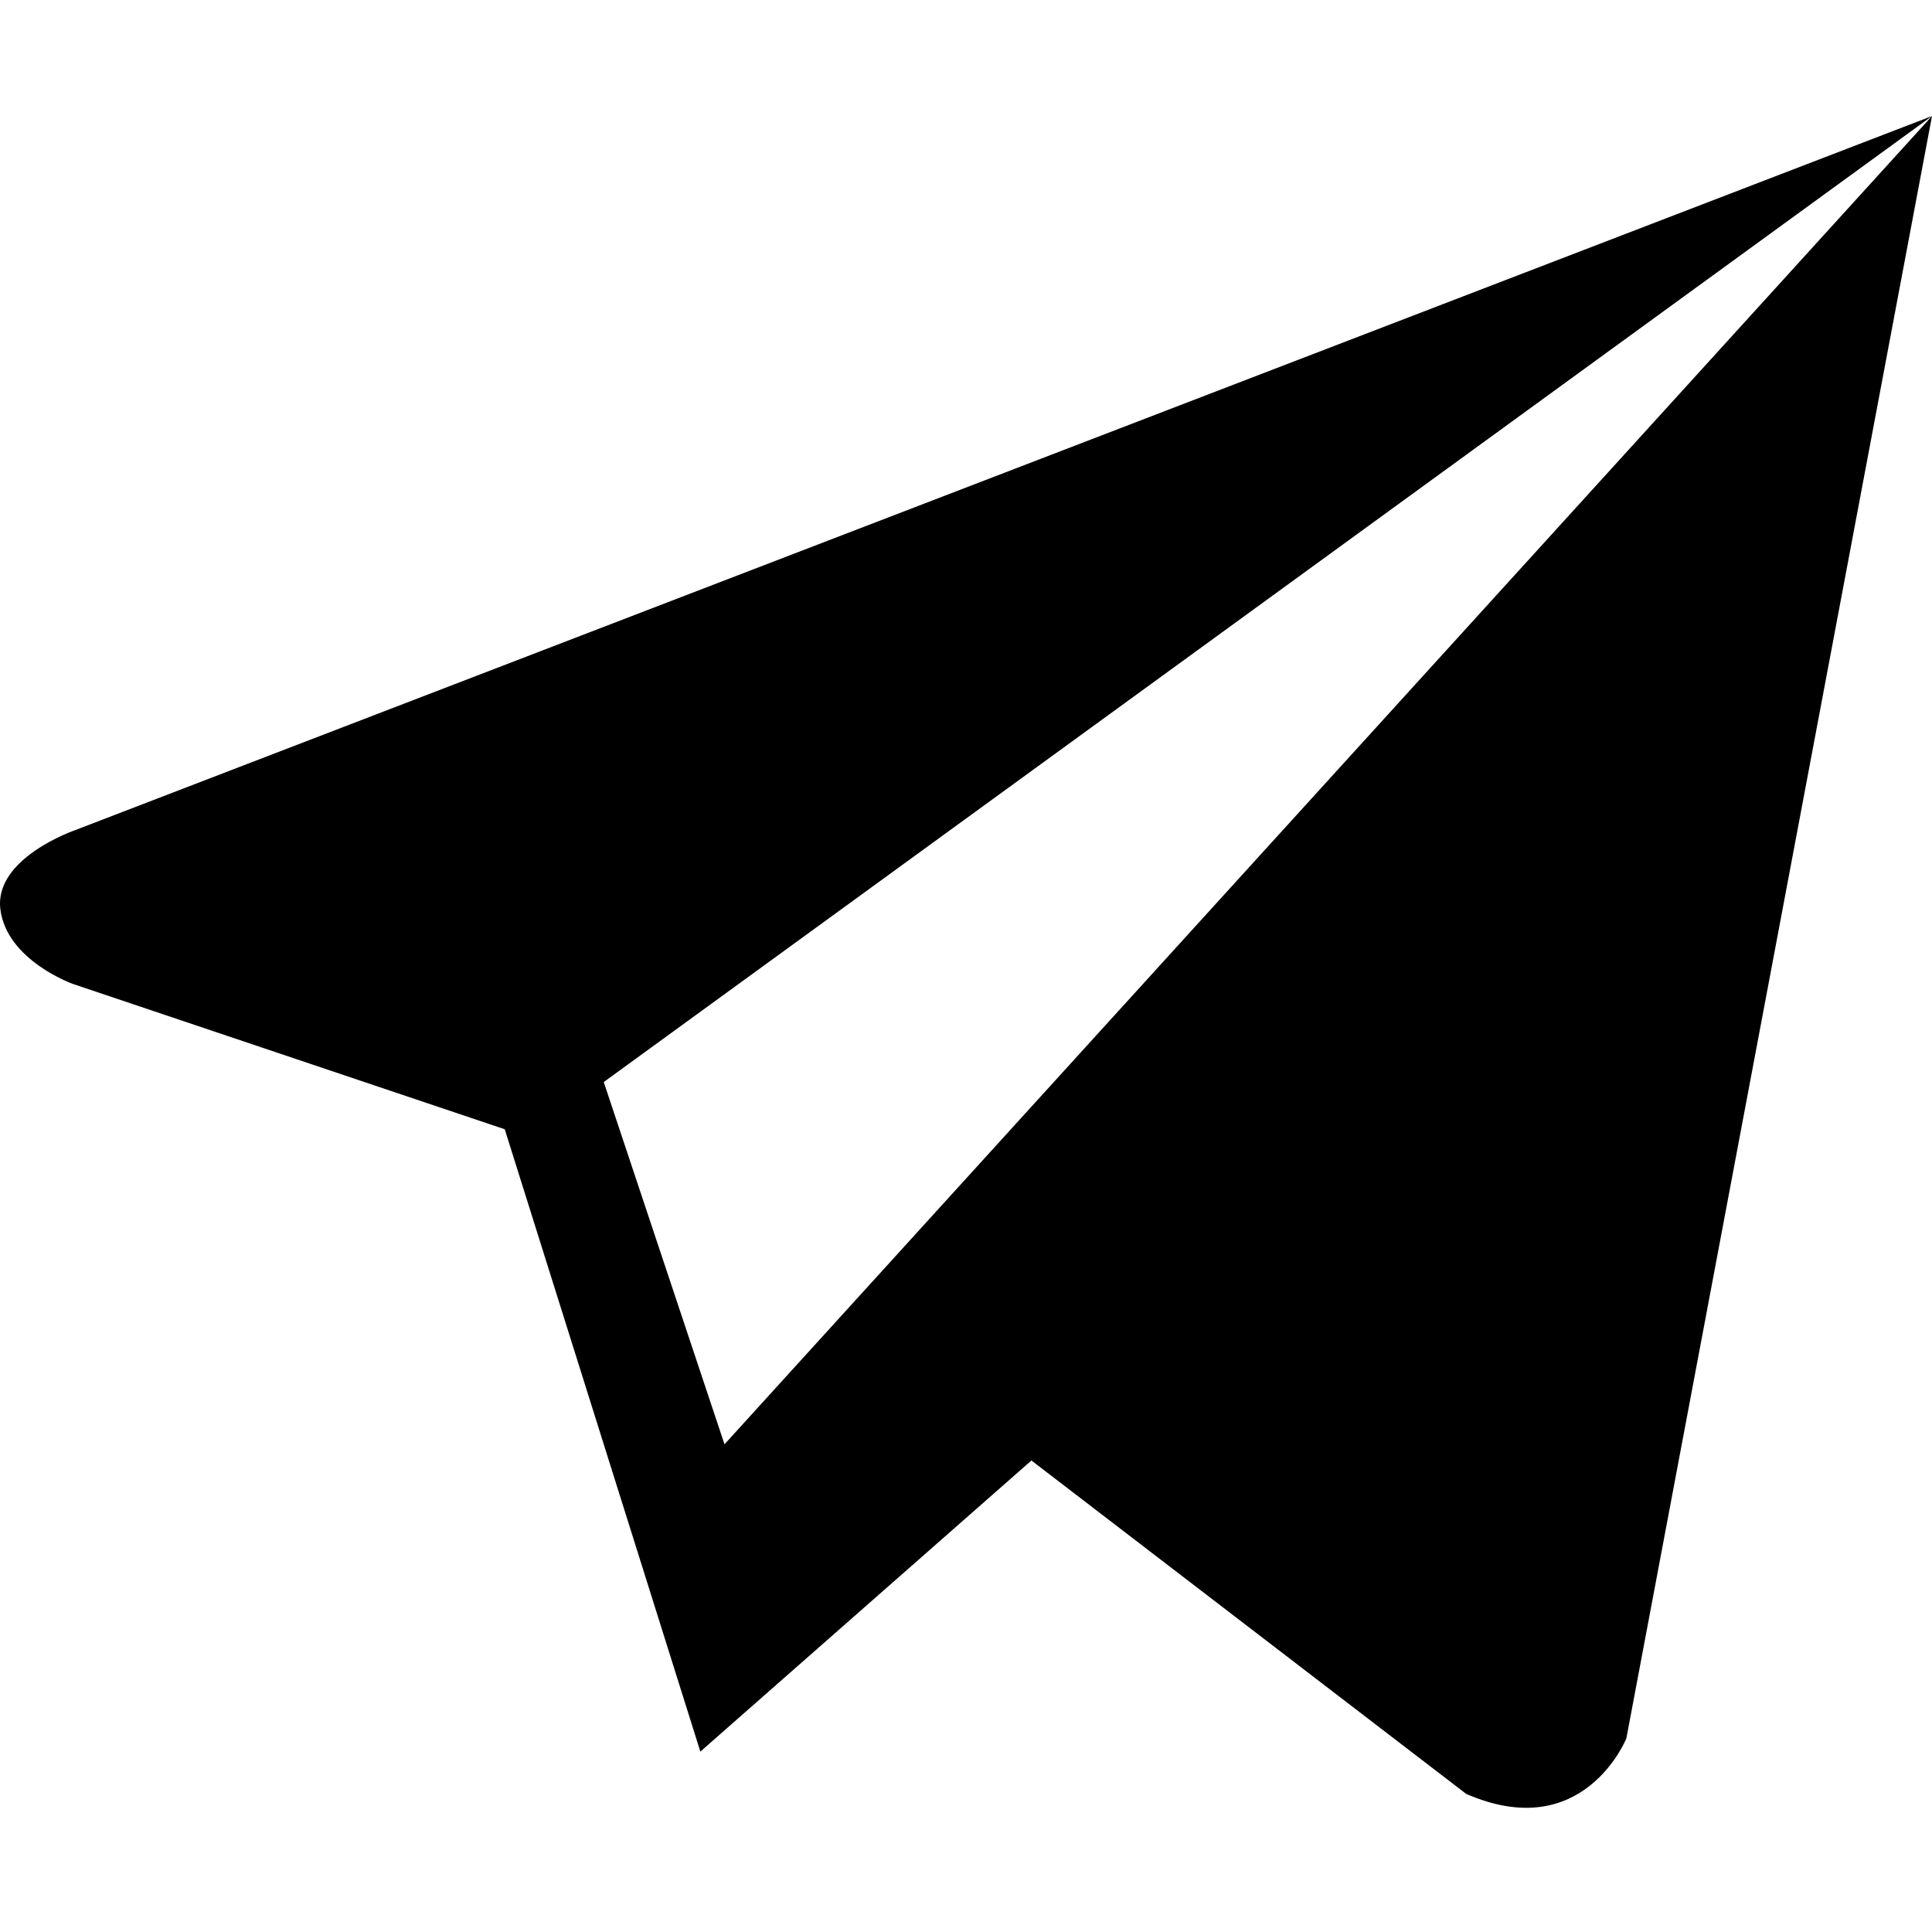
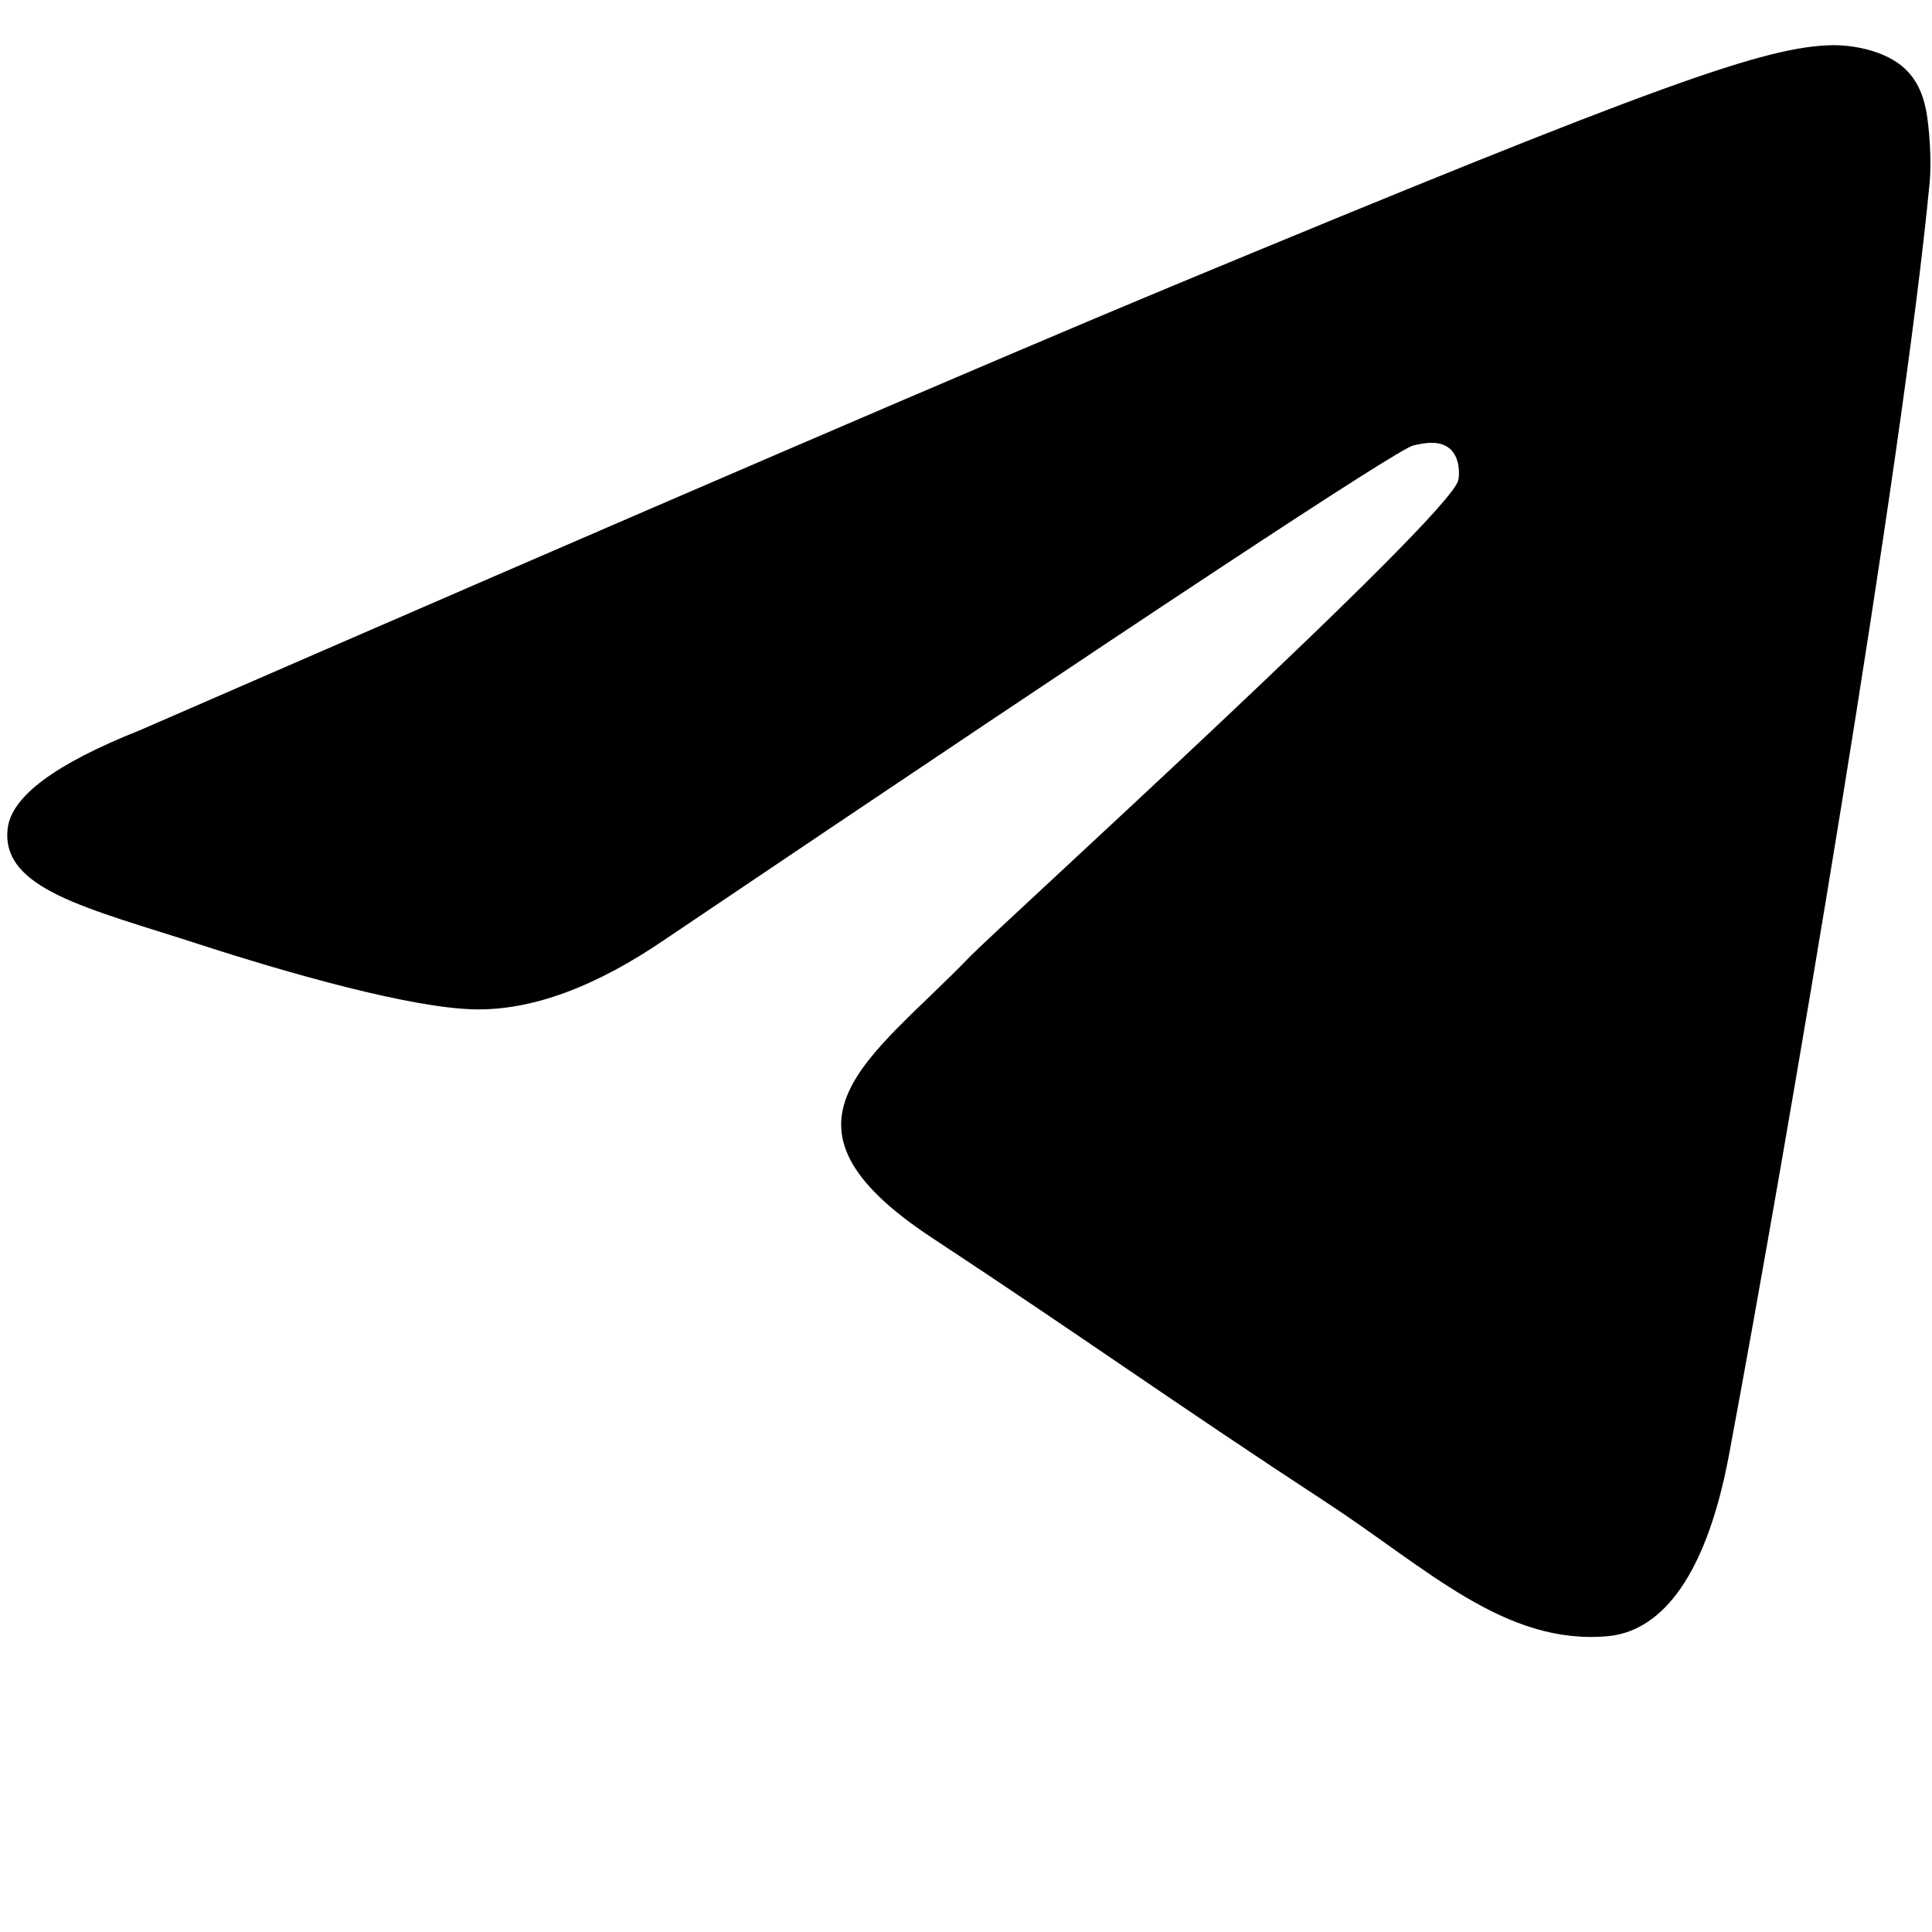
<svg xmlns="http://www.w3.org/2000/svg" viewBox="0 0 16 16">
-   <path stroke="none" d="M6,11.961l-1,-3l11,-8l-15.378,5.914c0,0 -0.672,0.23 -0.619,0.655c0.053,0.425 0.602,0.619 0.602,0.619l3.575,1.203l1.62,5.154l2.742,-2.411l-0.007,-0.005l3.607,2.766c0.973,0.425 1.327,-0.46 1.327,-0.46l2.531,-13.435l-10,11zz" />
+   <path stroke="none" d="M1.155,6.049 C5.430,4.188 8.281,2.962 9.708,2.369 C13.781,0.677 14.627,0.384 15.179,0.374 C15.300,0.372 15.571,0.402 15.747,0.544 C15.895,0.664 15.936,0.827 15.956,0.941 C15.975,1.055 15.999,1.314 15.980,1.517 C15.759,3.834 14.804,9.454 14.319,12.048 C14.113,13.146 13.708,13.514 13.316,13.550 C12.465,13.628 11.818,12.988 10.993,12.448 C9.702,11.603 8.973,11.077 7.720,10.252 C6.272,9.299 7.211,8.775 8.036,7.919 C8.252,7.695 12.004,4.286 12.077,3.977 C12.086,3.938 12.095,3.794 12.009,3.718 C11.923,3.642 11.797,3.668 11.705,3.689 C11.576,3.718 9.514,5.079 5.519,7.772 C4.934,8.174 4.404,8.369 3.929,8.359 C3.405,8.348 2.398,8.063 1.649,7.820 C0.731,7.522 0.001,7.364 0.064,6.858 C0.097,6.594 0.461,6.325 1.155,6.049z" />
</svg>
